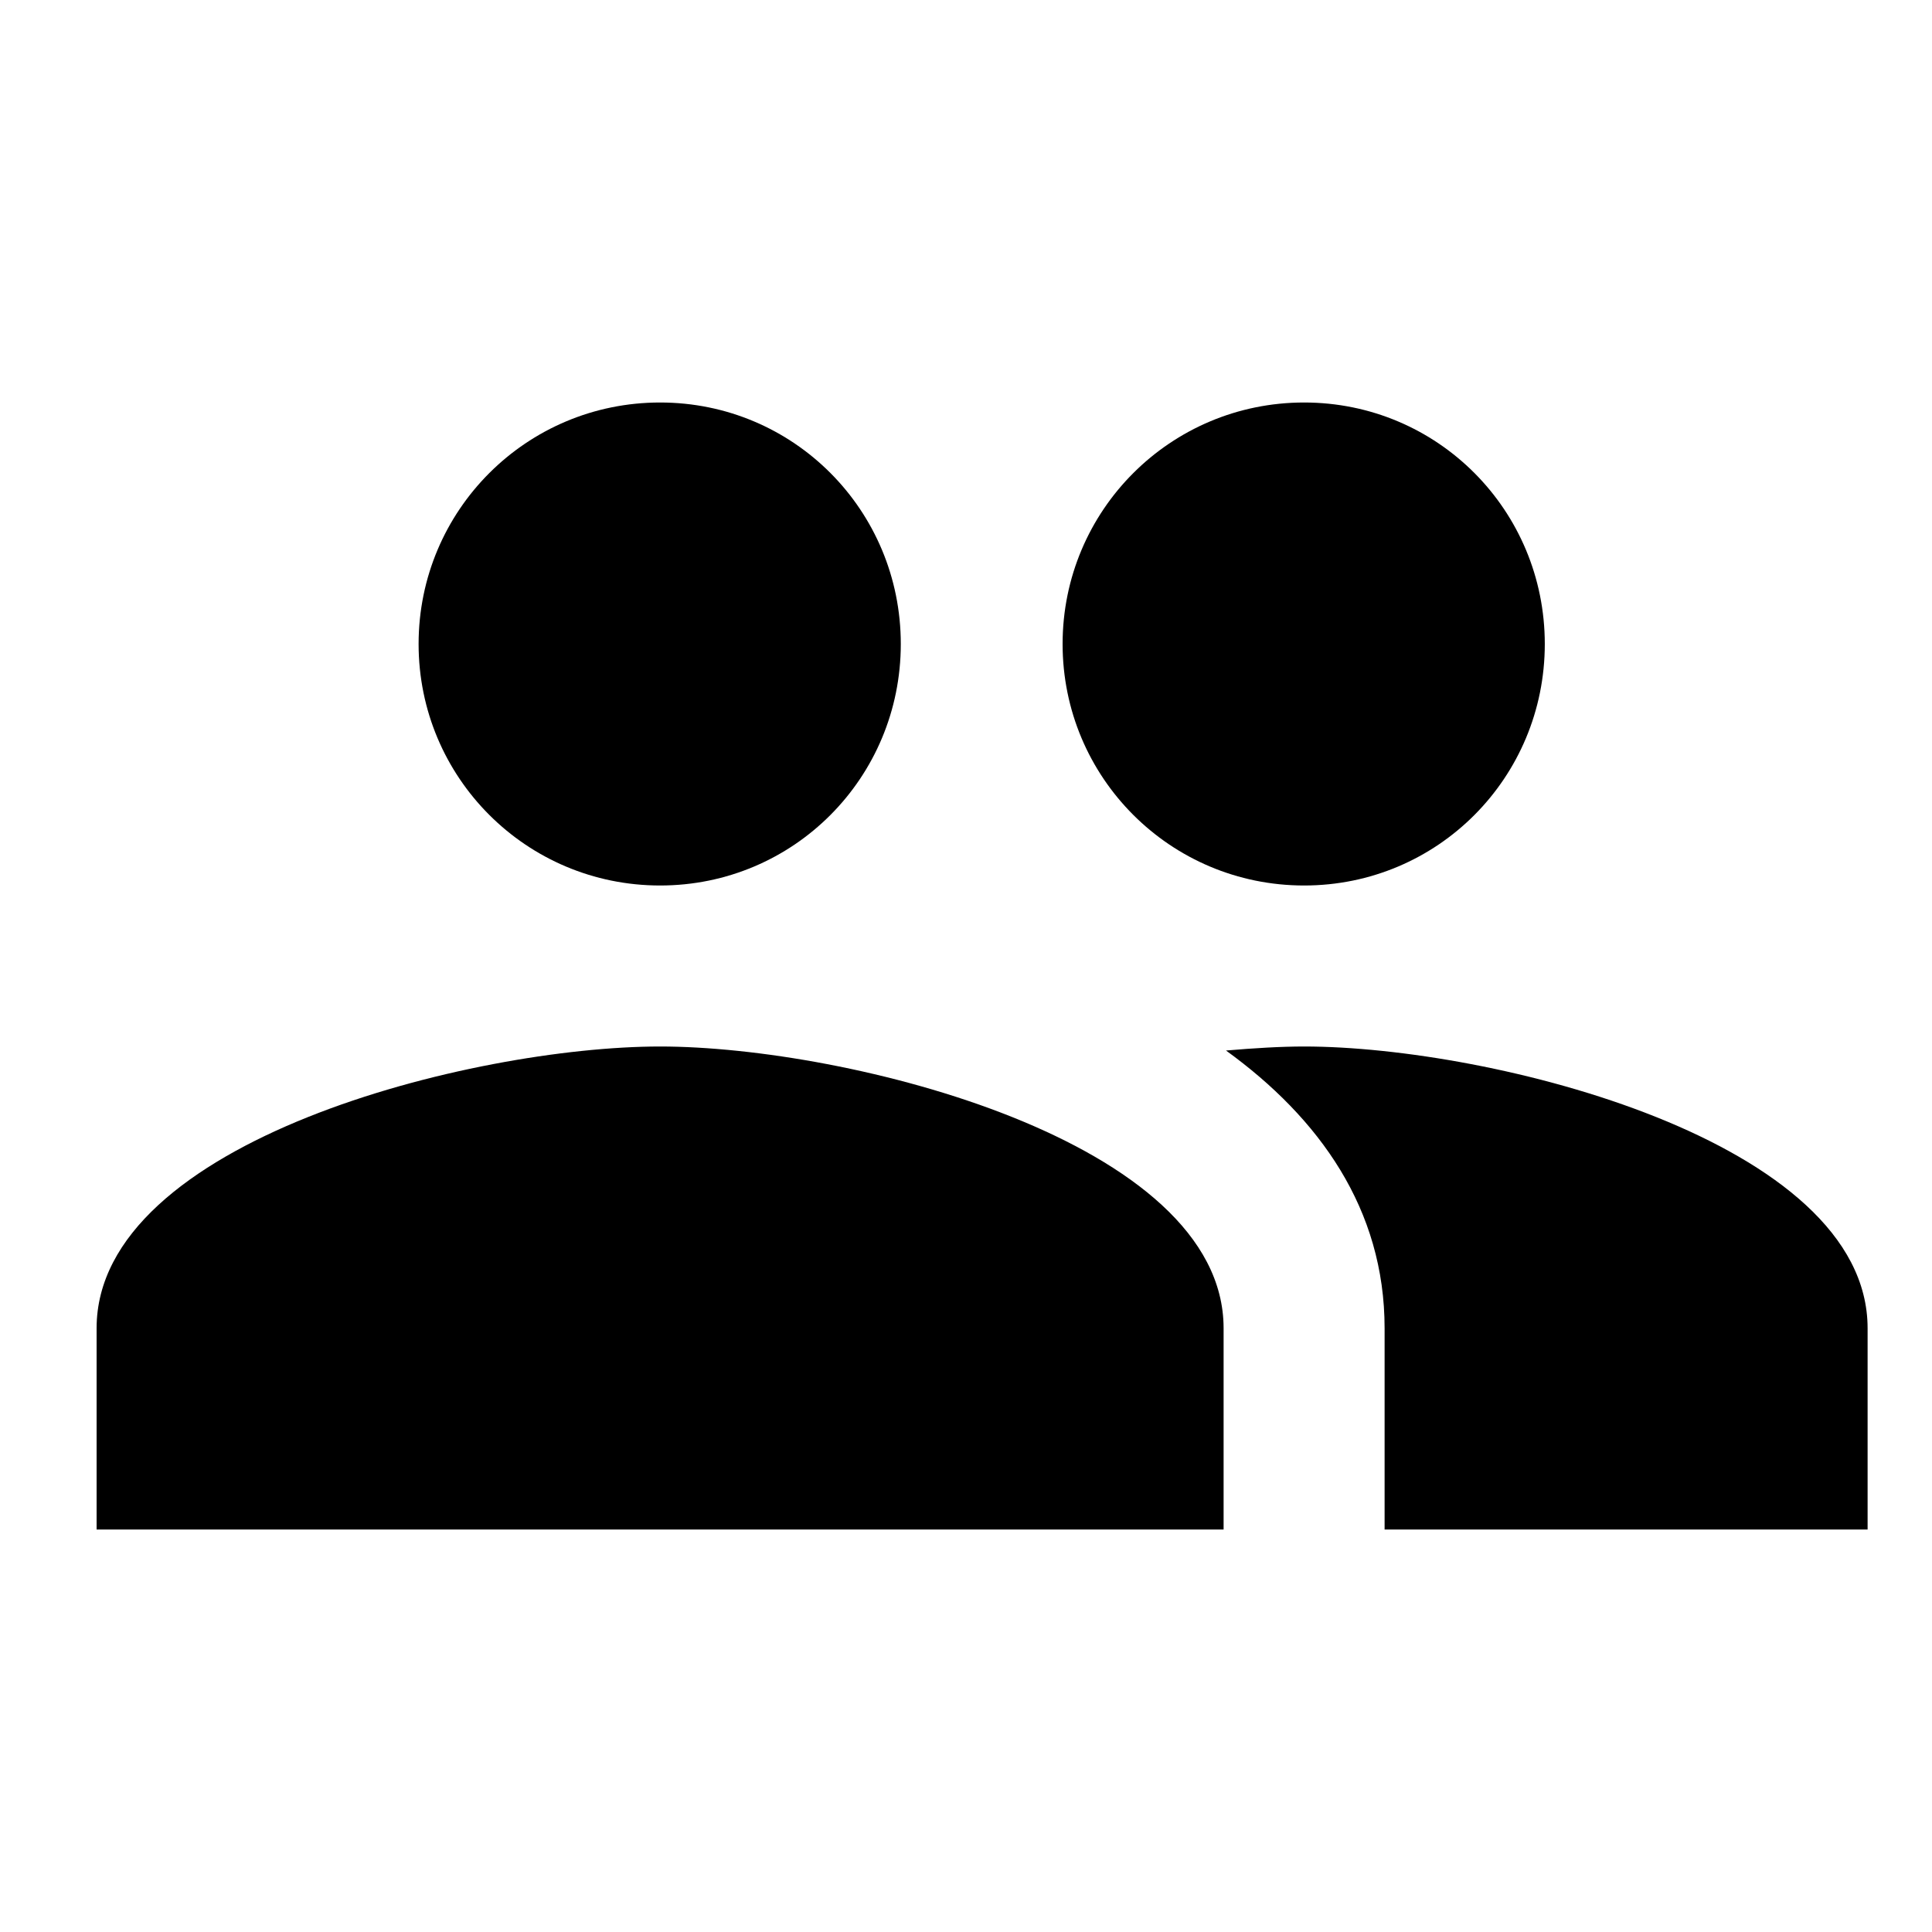
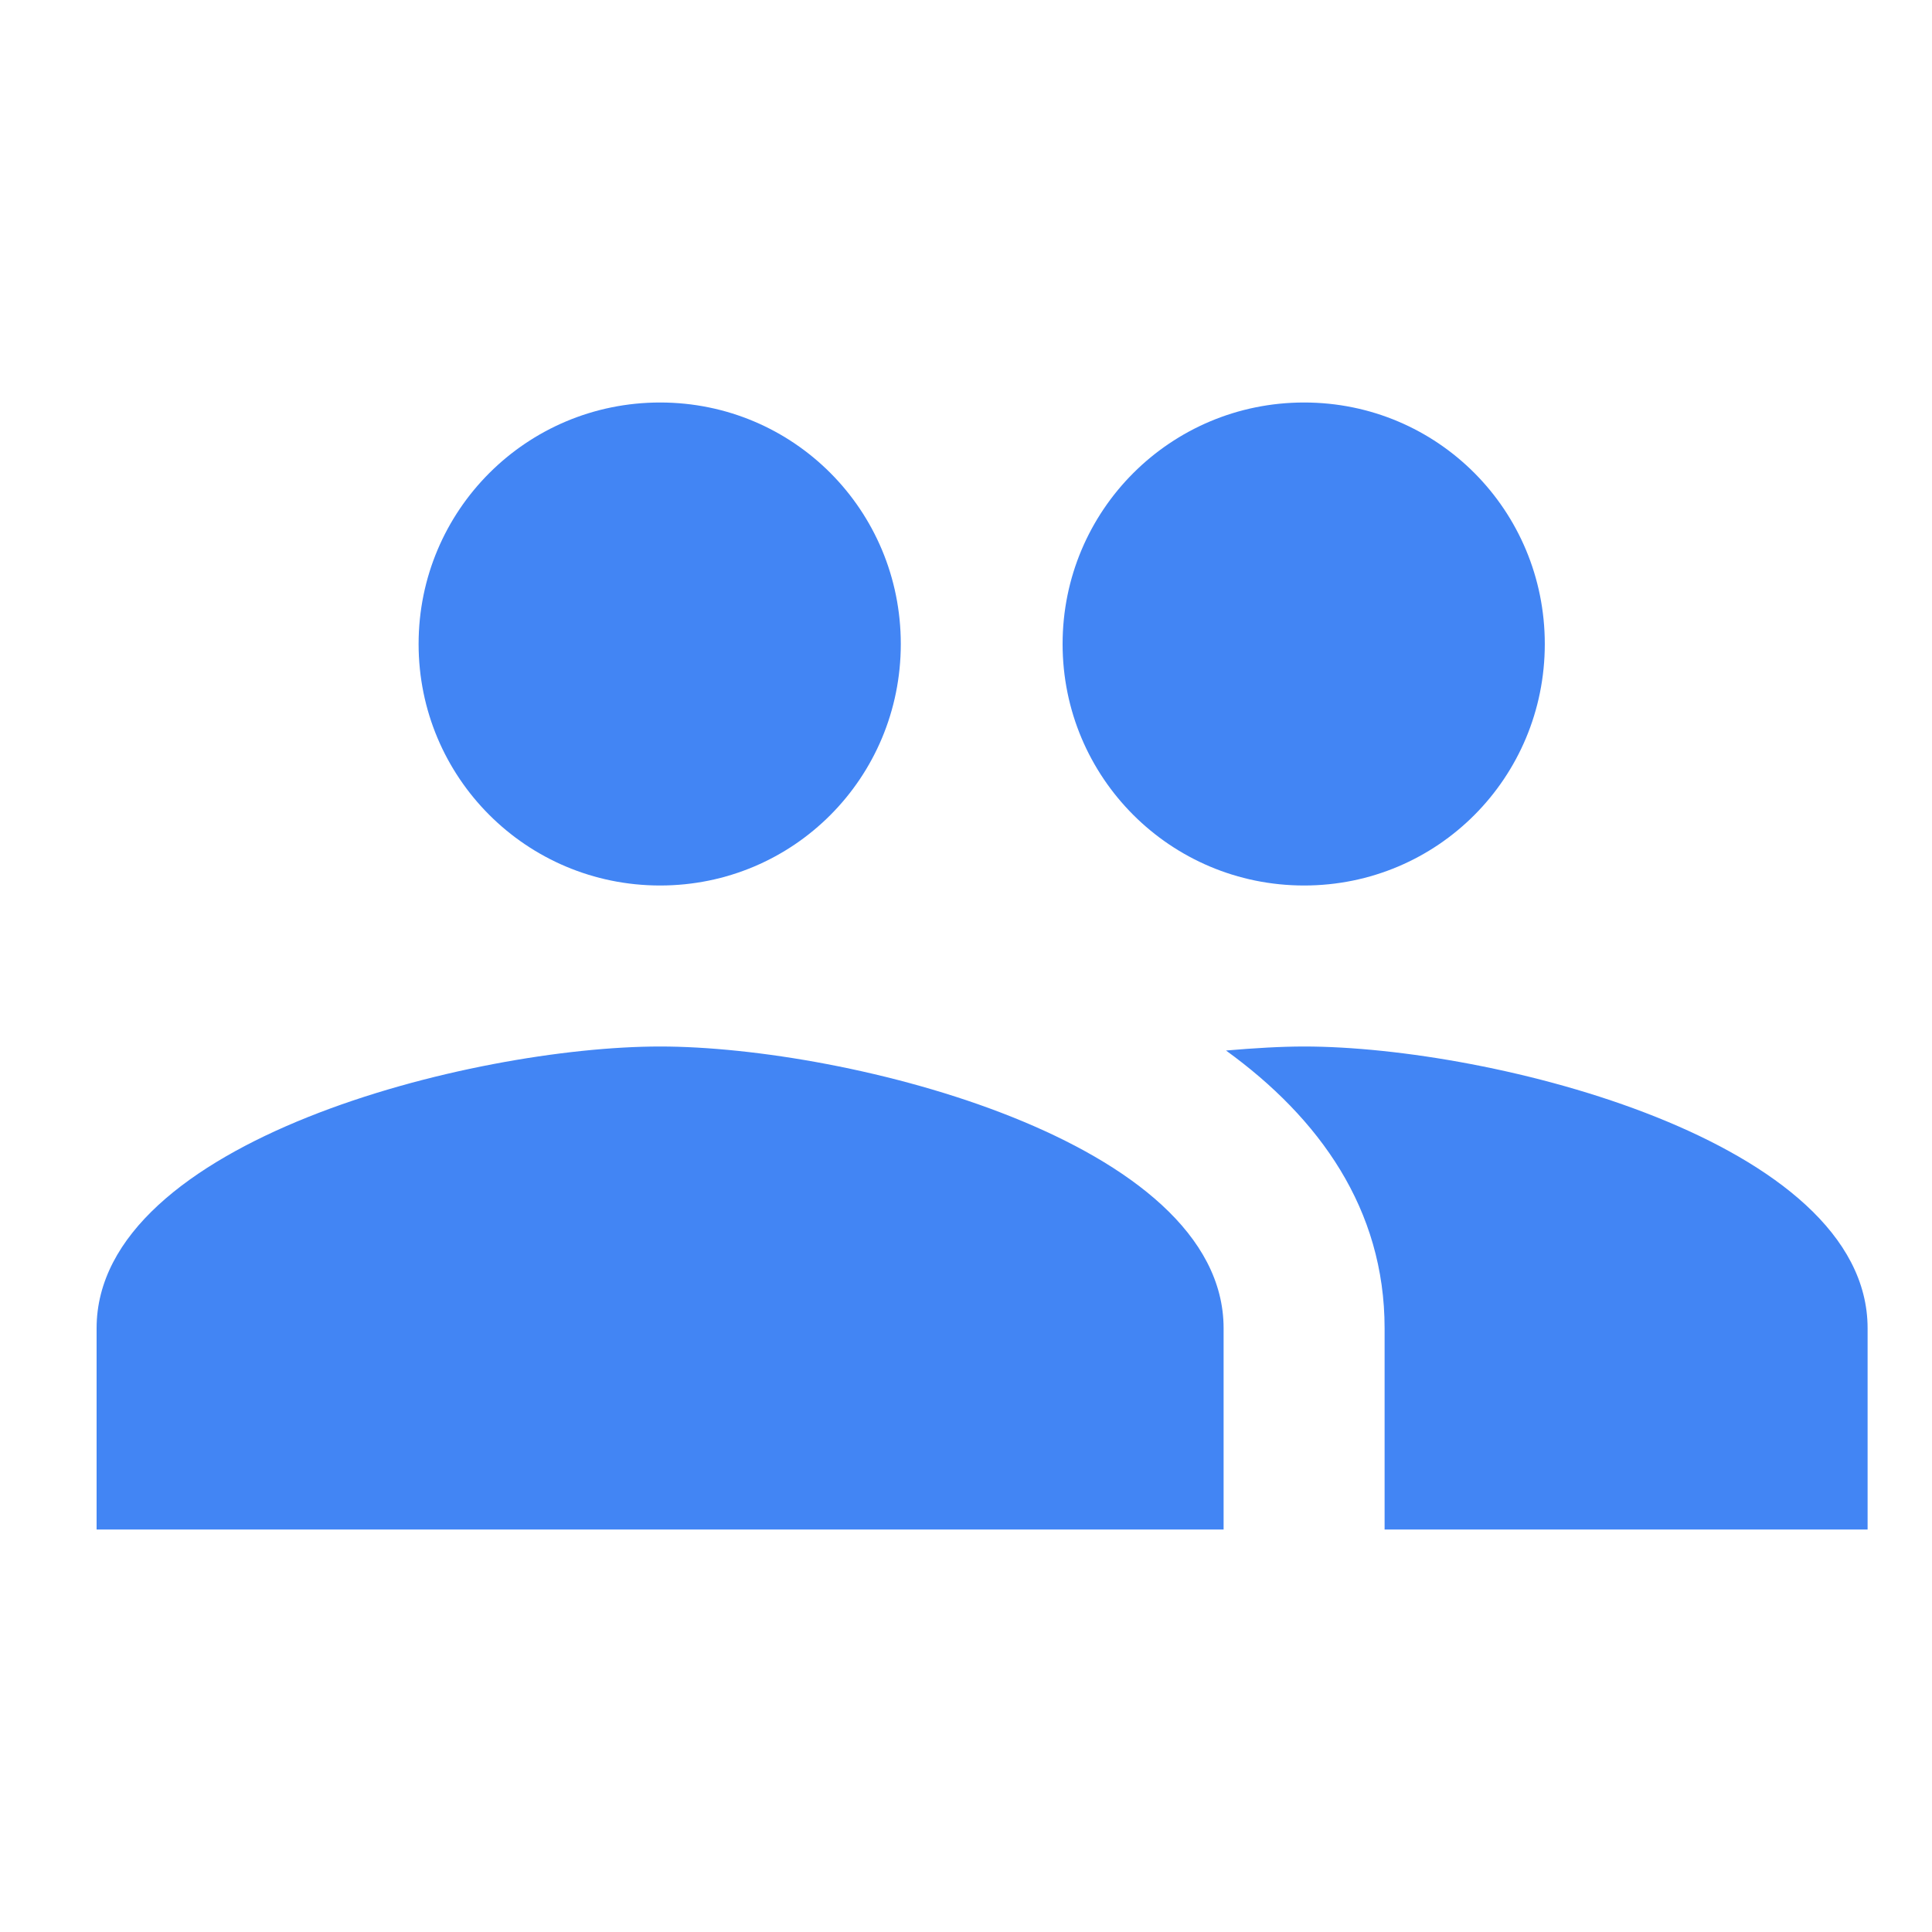
- <svg xmlns="http://www.w3.org/2000/svg" width="40" height="40" viewBox="0 0 60 60" style="fill: currentcolor">
-   <path fill="currentcolor" fill-rule="evenodd" clip-rule="evenodd" d="M40.5 27.5C44.65 27.5 47.975 24.15 47.975 20C47.975 15.85 44.65 12.5 40.5 12.5C36.35 12.5 33 15.85 33 20C33 24.15 36.35 27.5 40.5 27.5ZM20.5 27.5C24.65 27.5 27.975 24.15 27.975 20C27.975 15.85 24.65 12.5 20.5 12.5C16.35 12.5 13 15.85 13 20C13 24.15 16.35 27.5 20.5 27.5ZM20.5 32.5C14.675 32.5 3 35.425 3 41.25V47.5H38V41.25C38 35.425 26.325 32.5 20.5 32.5ZM40.5 32.5C39.775 32.5 38.95 32.55 38.075 32.625C40.975 34.725 43 37.55 43 41.25V47.5H58V41.25C58 35.425 46.325 32.5 40.5 32.5Z" />
+ <svg xmlns="http://www.w3.org/2000/svg" width="40" height="40" viewBox="0 0 60 60" style="fill: #4285f4">
+   <path fill="#4285f4" fill-rule="evenodd" clip-rule="evenodd" d="M40.5 27.5C44.65 27.5 47.975 24.15 47.975 20C47.975 15.85 44.65 12.5 40.5 12.5C36.35 12.5 33 15.85 33 20C33 24.15 36.35 27.5 40.5 27.5ZM20.5 27.5C24.65 27.5 27.975 24.15 27.975 20C27.975 15.85 24.65 12.5 20.5 12.5C16.35 12.5 13 15.85 13 20C13 24.15 16.35 27.5 20.5 27.5ZM20.5 32.5C14.675 32.5 3 35.425 3 41.25V47.5H38V41.25C38 35.425 26.325 32.5 20.5 32.5ZM40.5 32.5C39.775 32.5 38.95 32.55 38.075 32.625C40.975 34.725 43 37.55 43 41.25V47.5H58V41.25C58 35.425 46.325 32.5 40.5 32.5Z" />
</svg>
